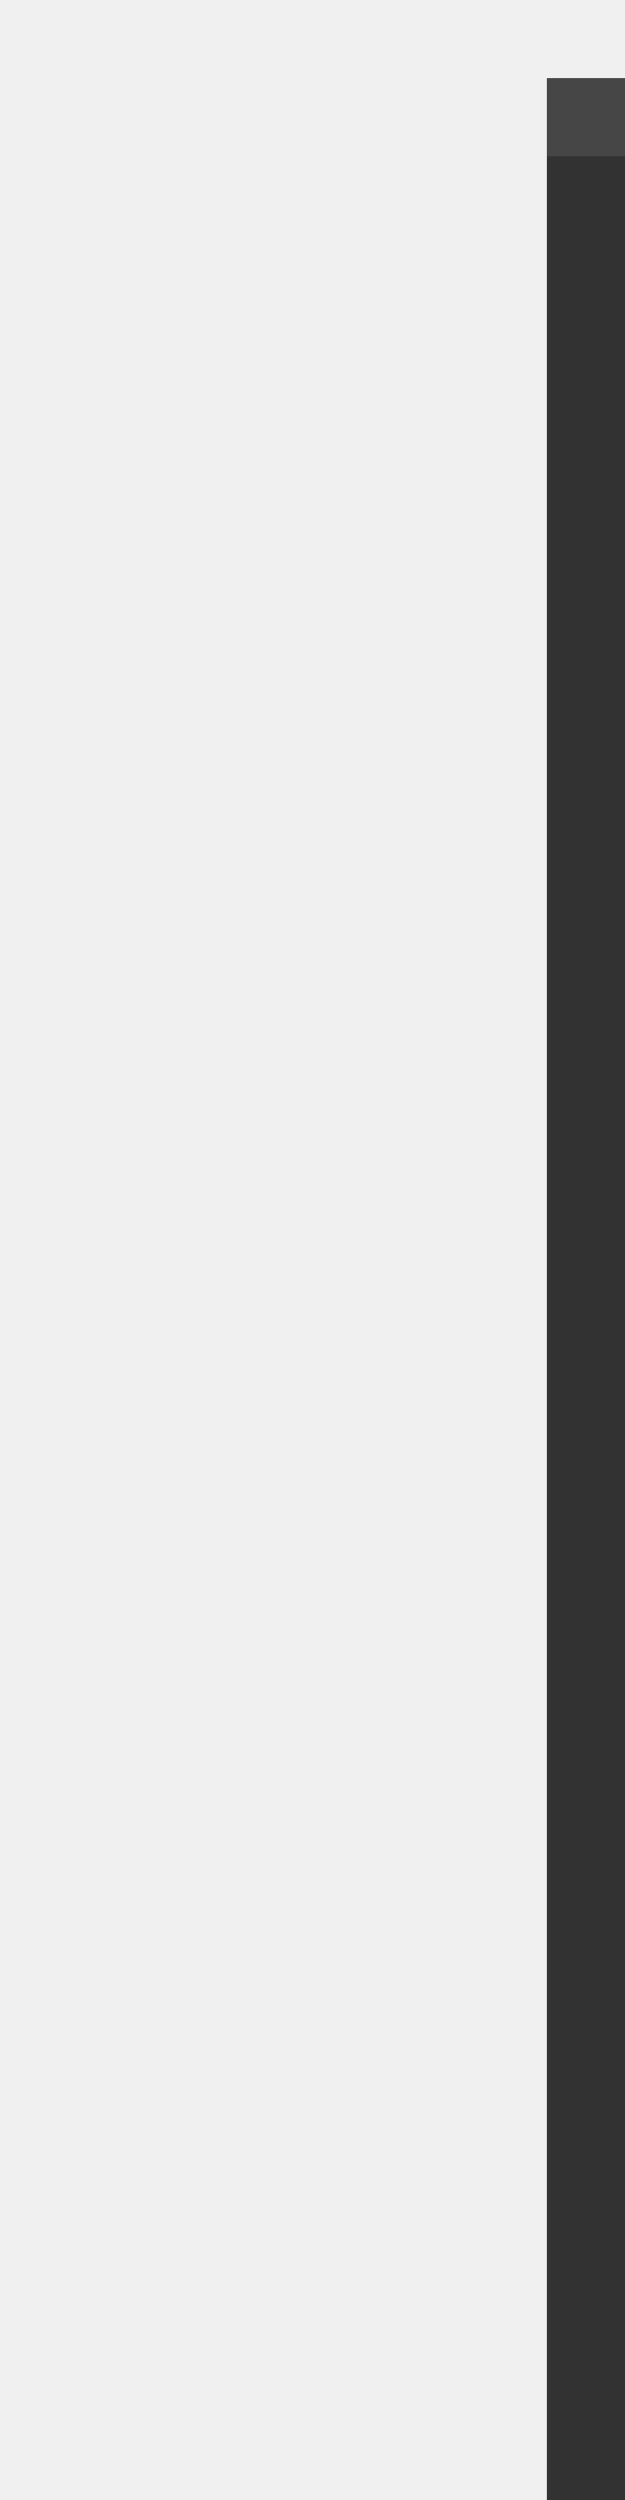
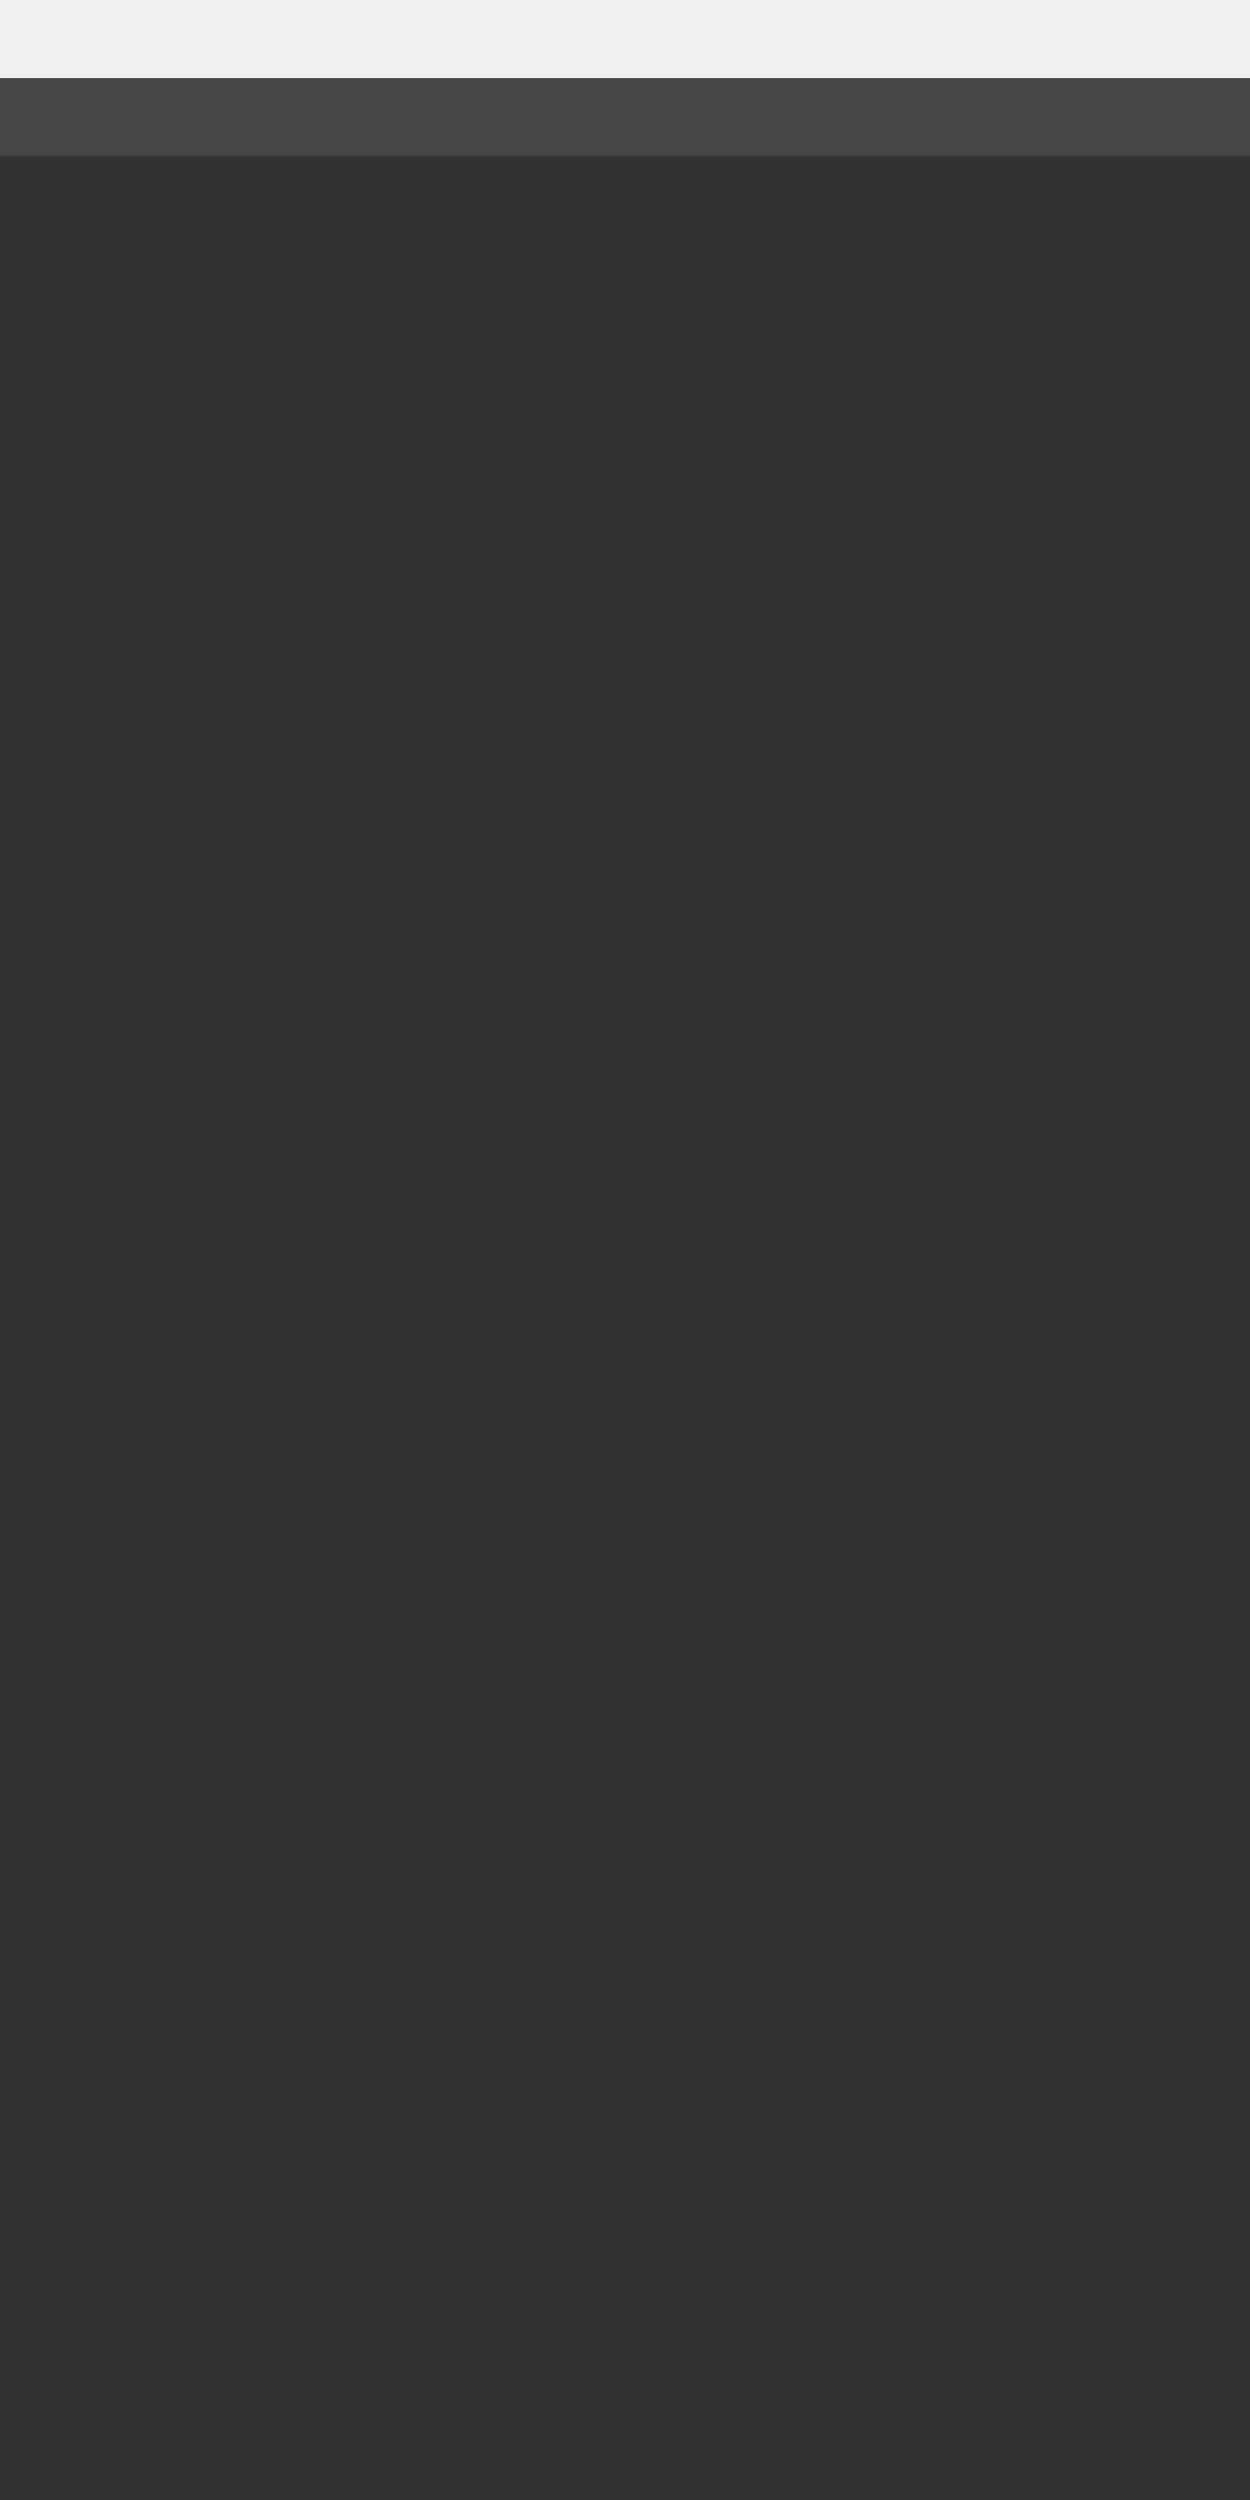
- <svg xmlns="http://www.w3.org/2000/svg" width="8" height="32" viewBox="0 -1 8 32">
-   <rect x="7" width="1" height="32" fill="#323232" />
-   <rect x="7" width="1" height="1" fill="#FFFFFF" fill-opacity="0.1" />
+ <svg xmlns="http://www.w3.org/2000/svg" width="16" height="32" viewBox="0 -1 16 32">
+   <rect width="16" height="32" fill="#323232" />
+   <rect width="16" height="1" fill="#FFFFFF" fill-opacity="0.1" />
</svg>
